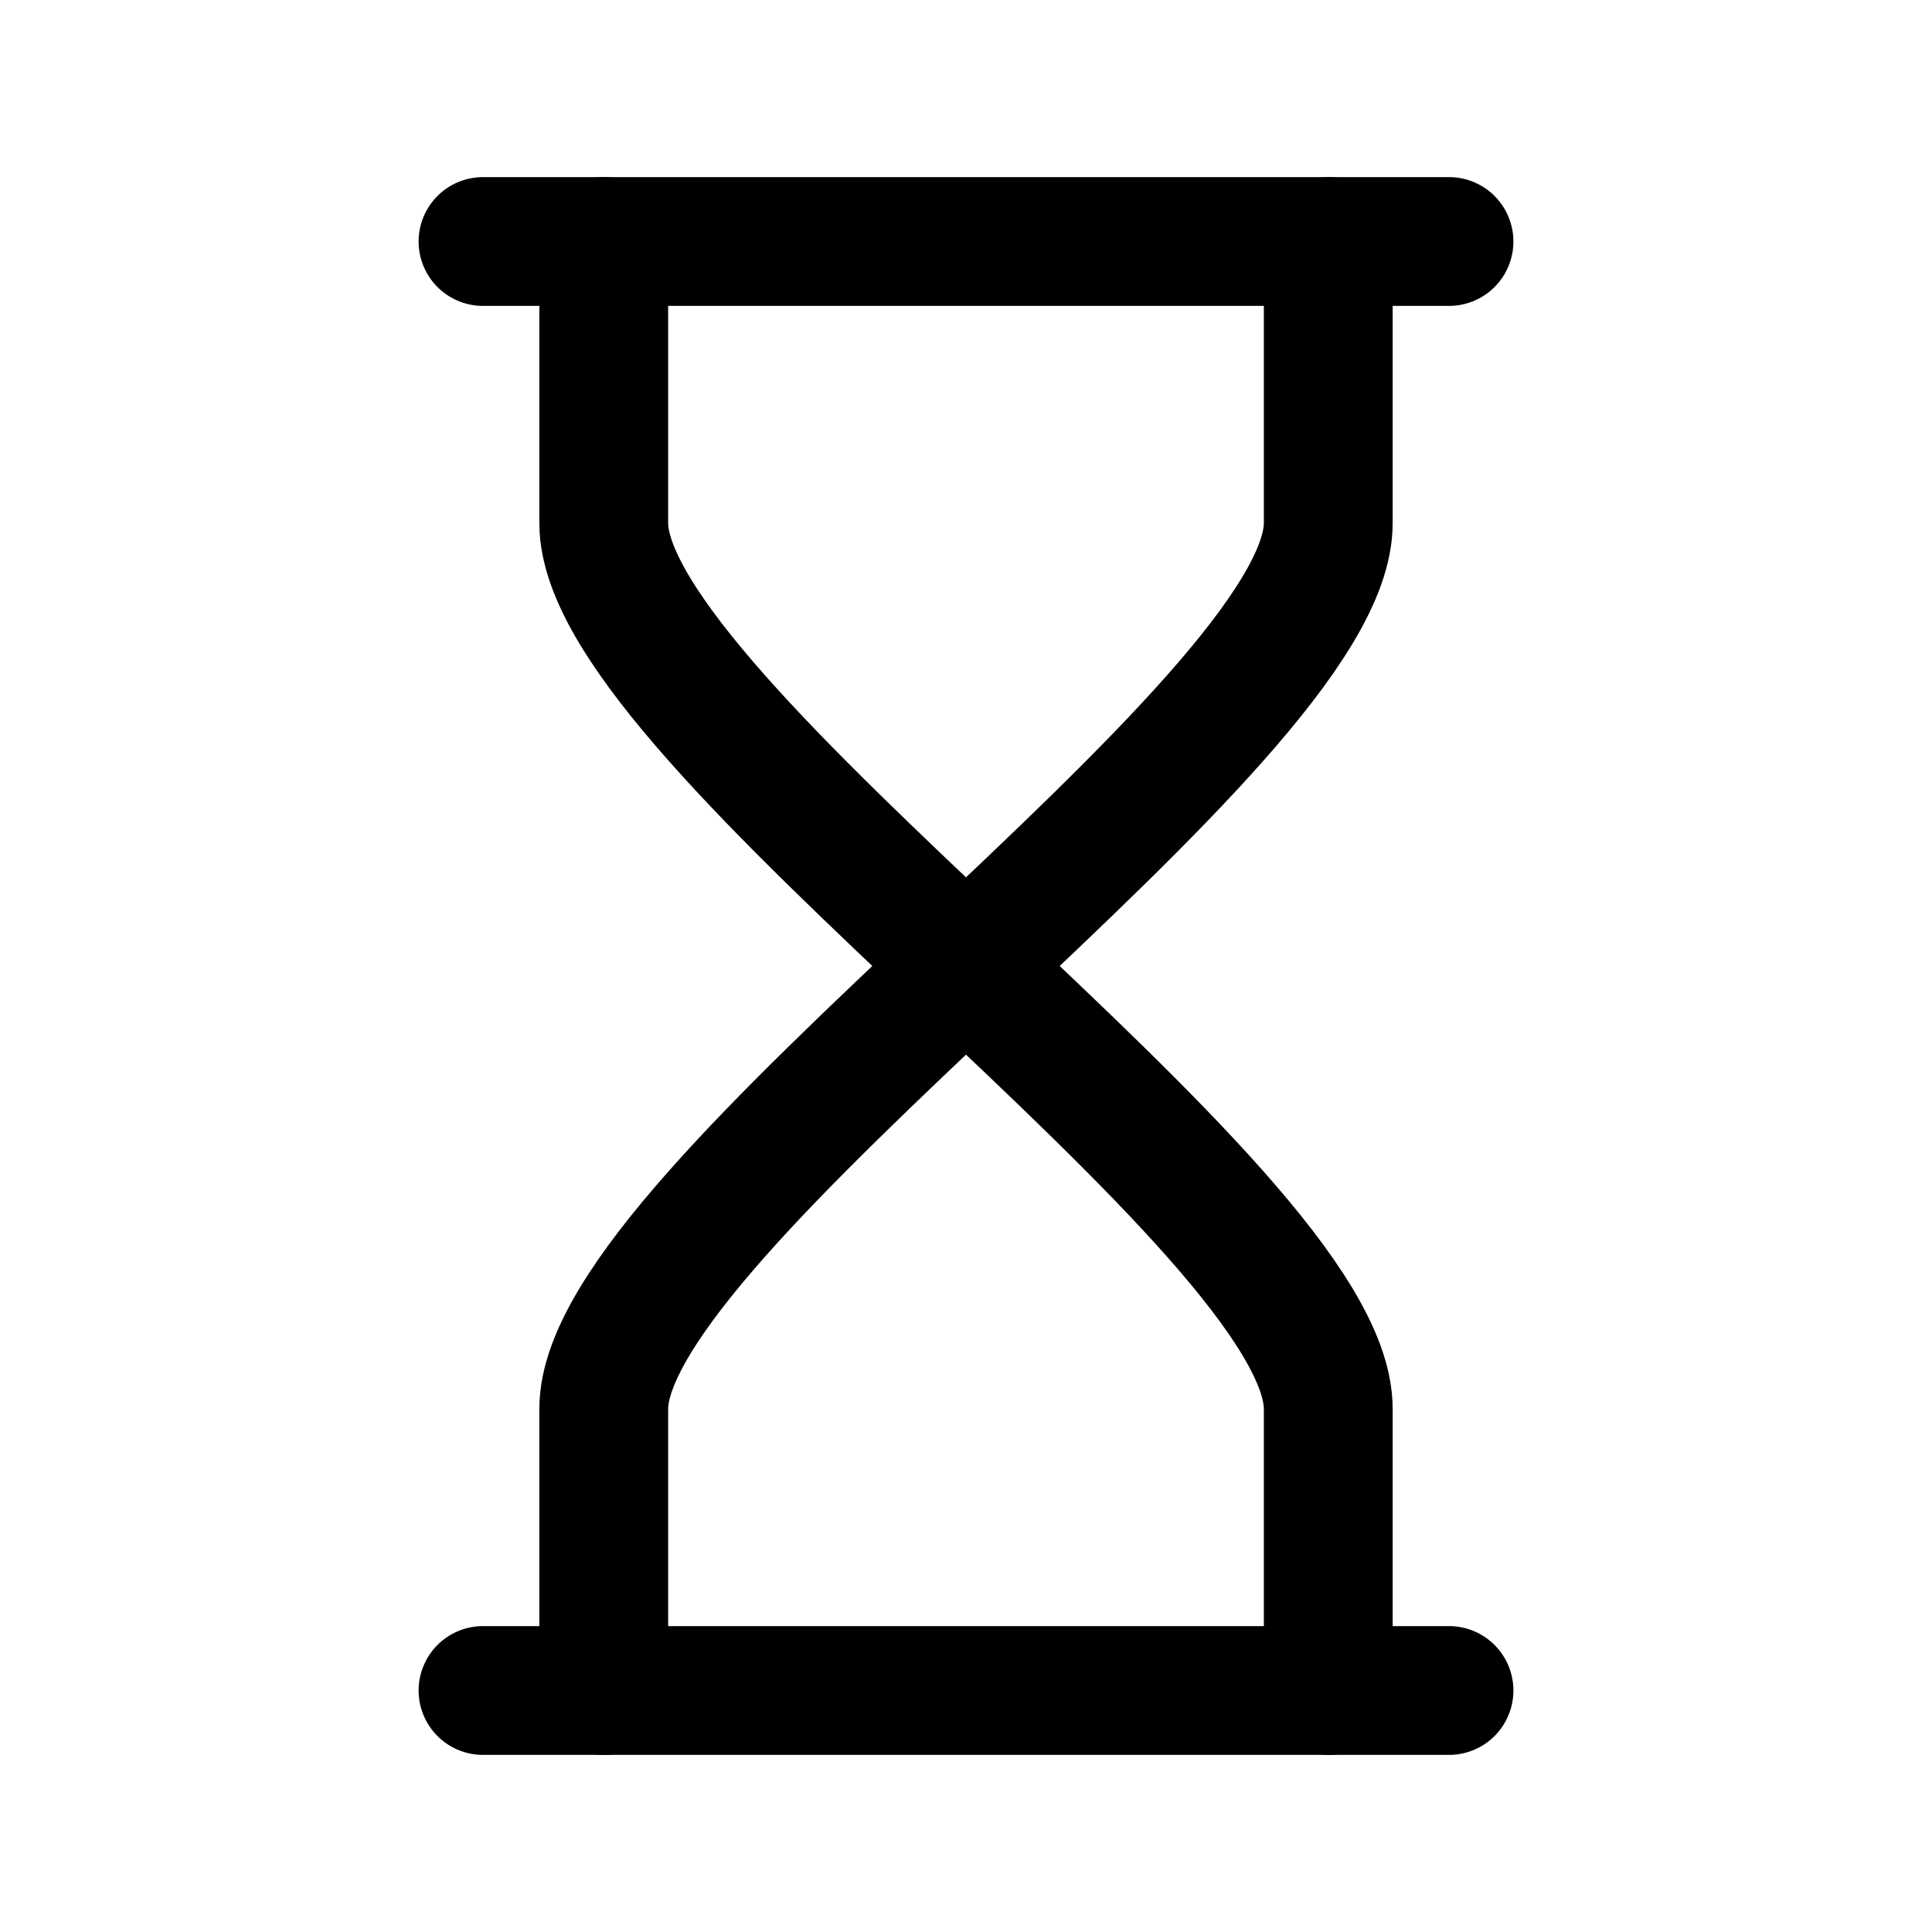
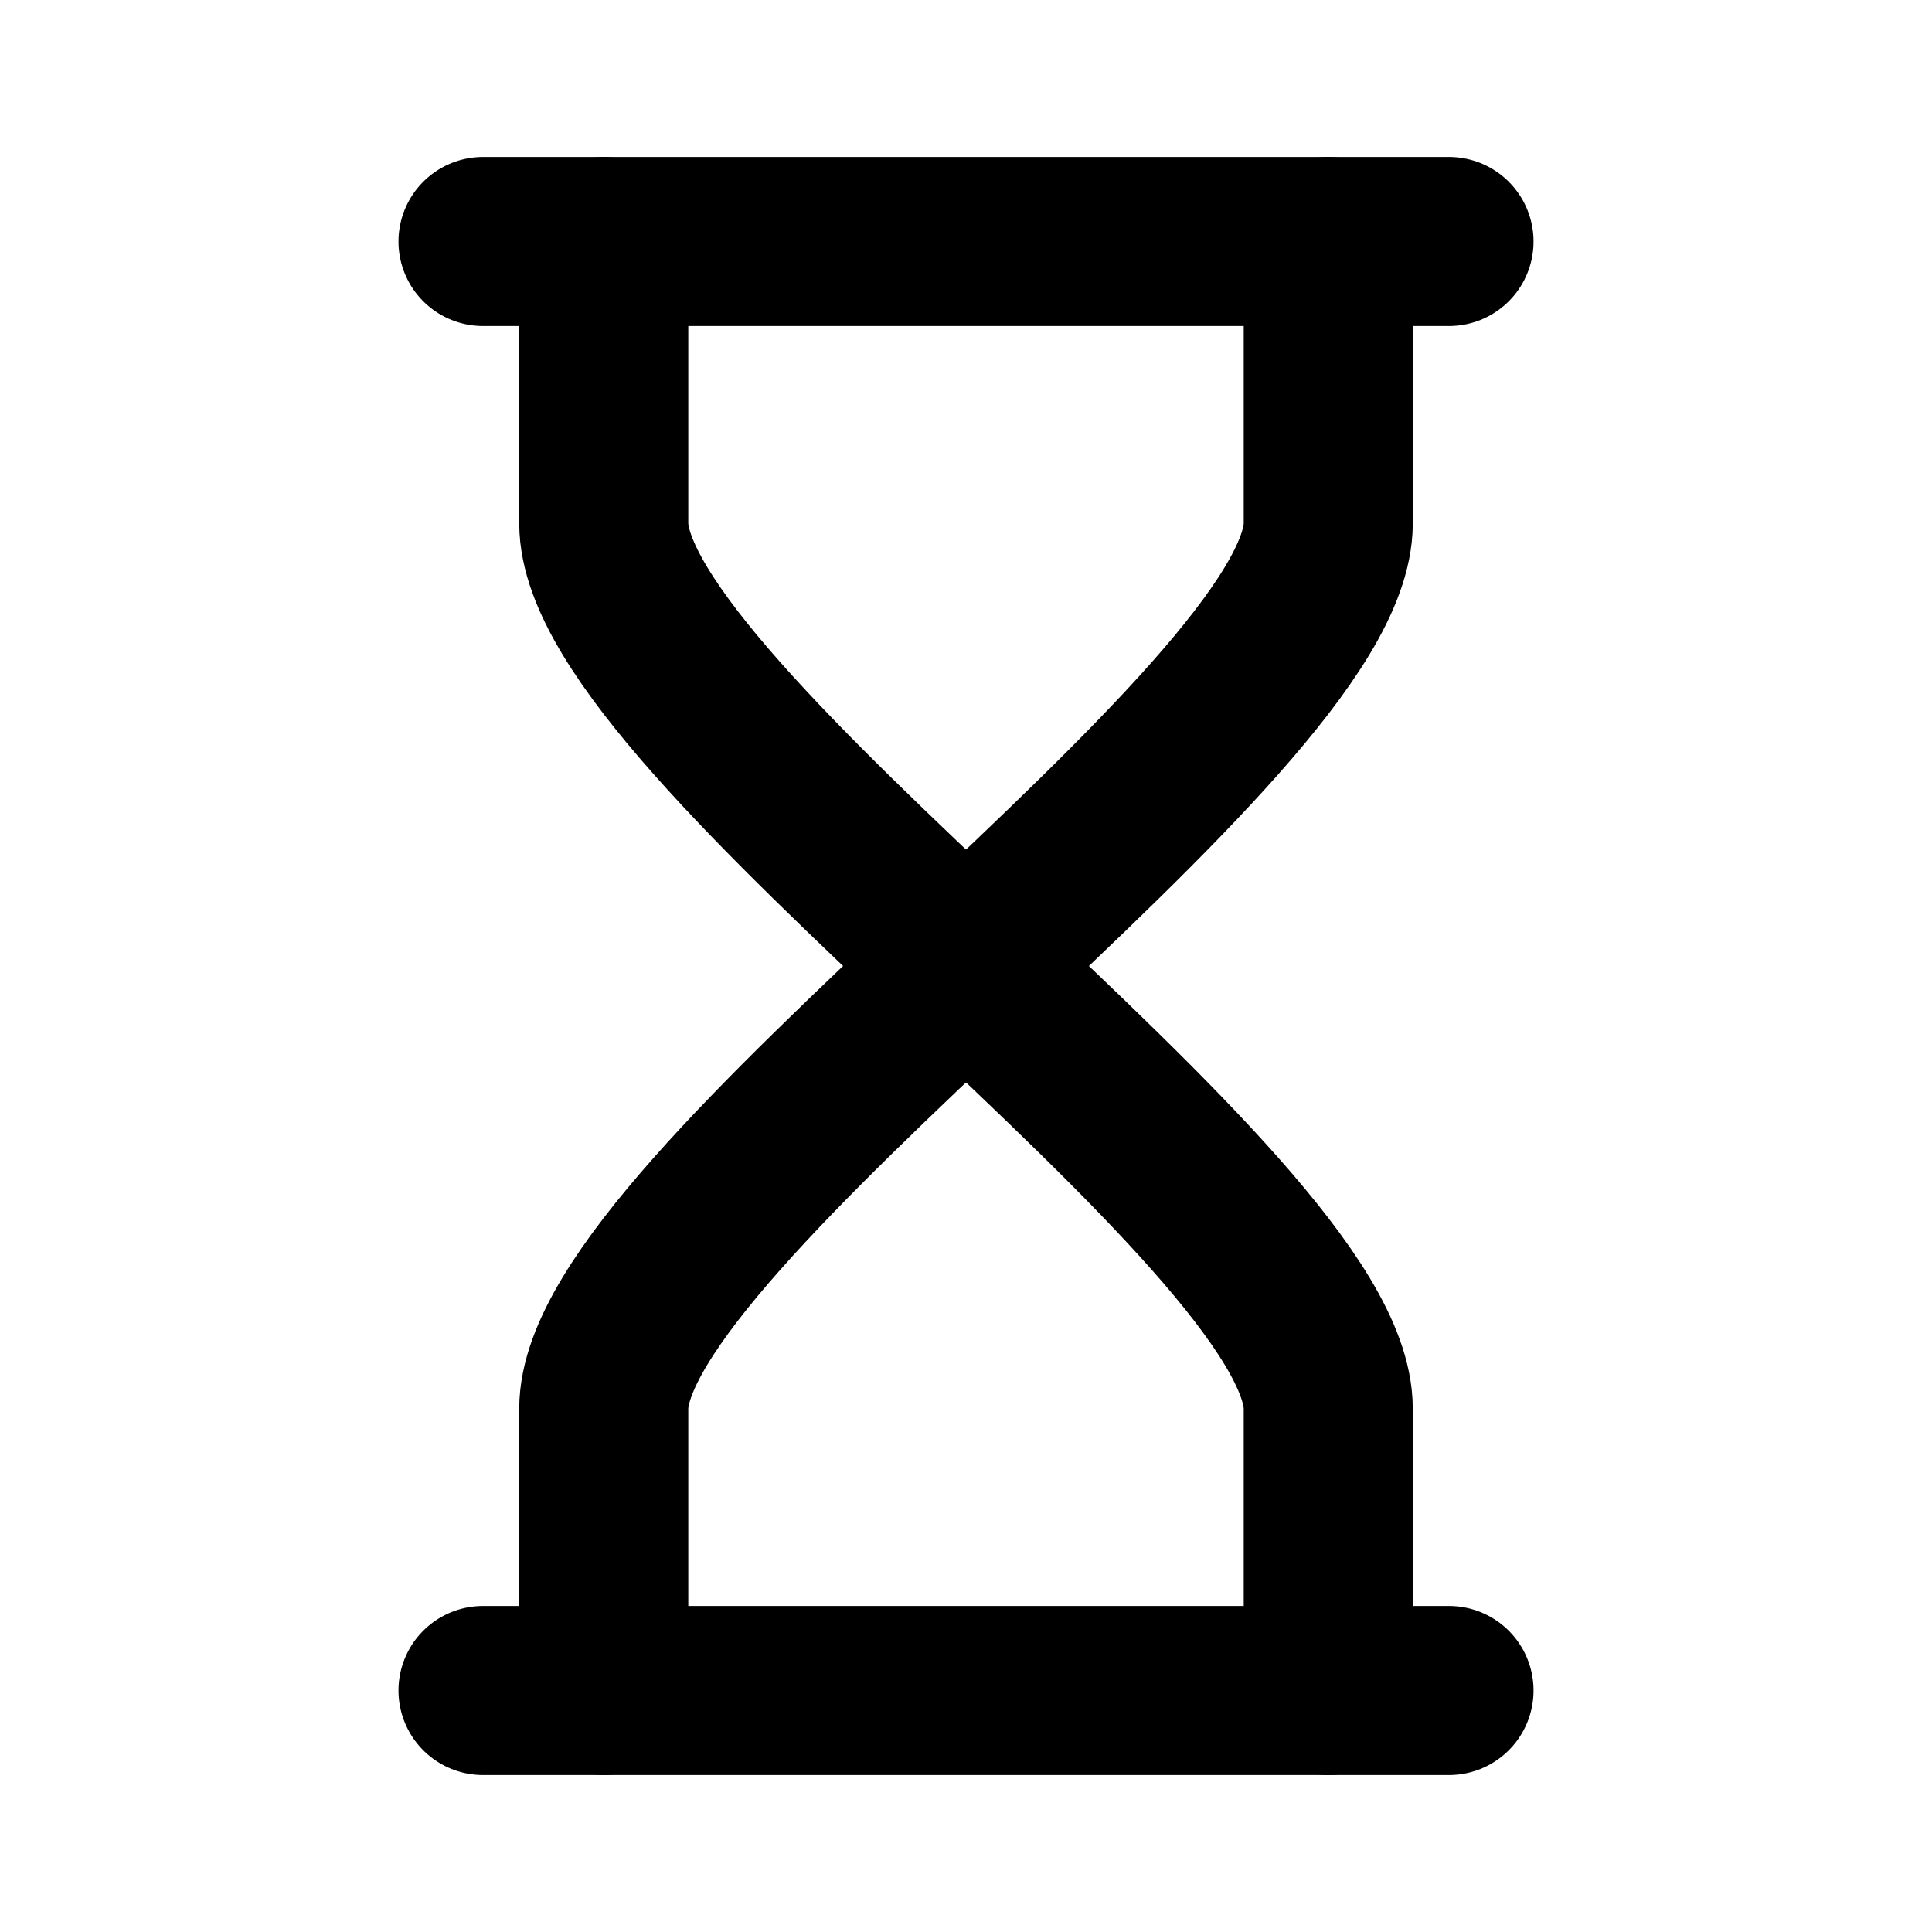
<svg xmlns="http://www.w3.org/2000/svg" viewBox="0 0 24 24">
-   <g fill="none" stroke="#000" stroke-width="1.6" stroke-linecap="round" stroke-linejoin="round">
+   <g fill="none" stroke="#000" stroke-width="2.1" stroke-linecap="round" stroke-linejoin="round">
    <path d="M6 3 H18" />
    <path d="M6 21 H18" />
    <path d="M7.5 3 V6.5 C7.5 9 16.5 15 16.5 17.5 V21" />
    <path d="M16.5 3 V6.5 C16.5 9 7.5 15 7.5 17.5 V21" />
  </g>
</svg>
